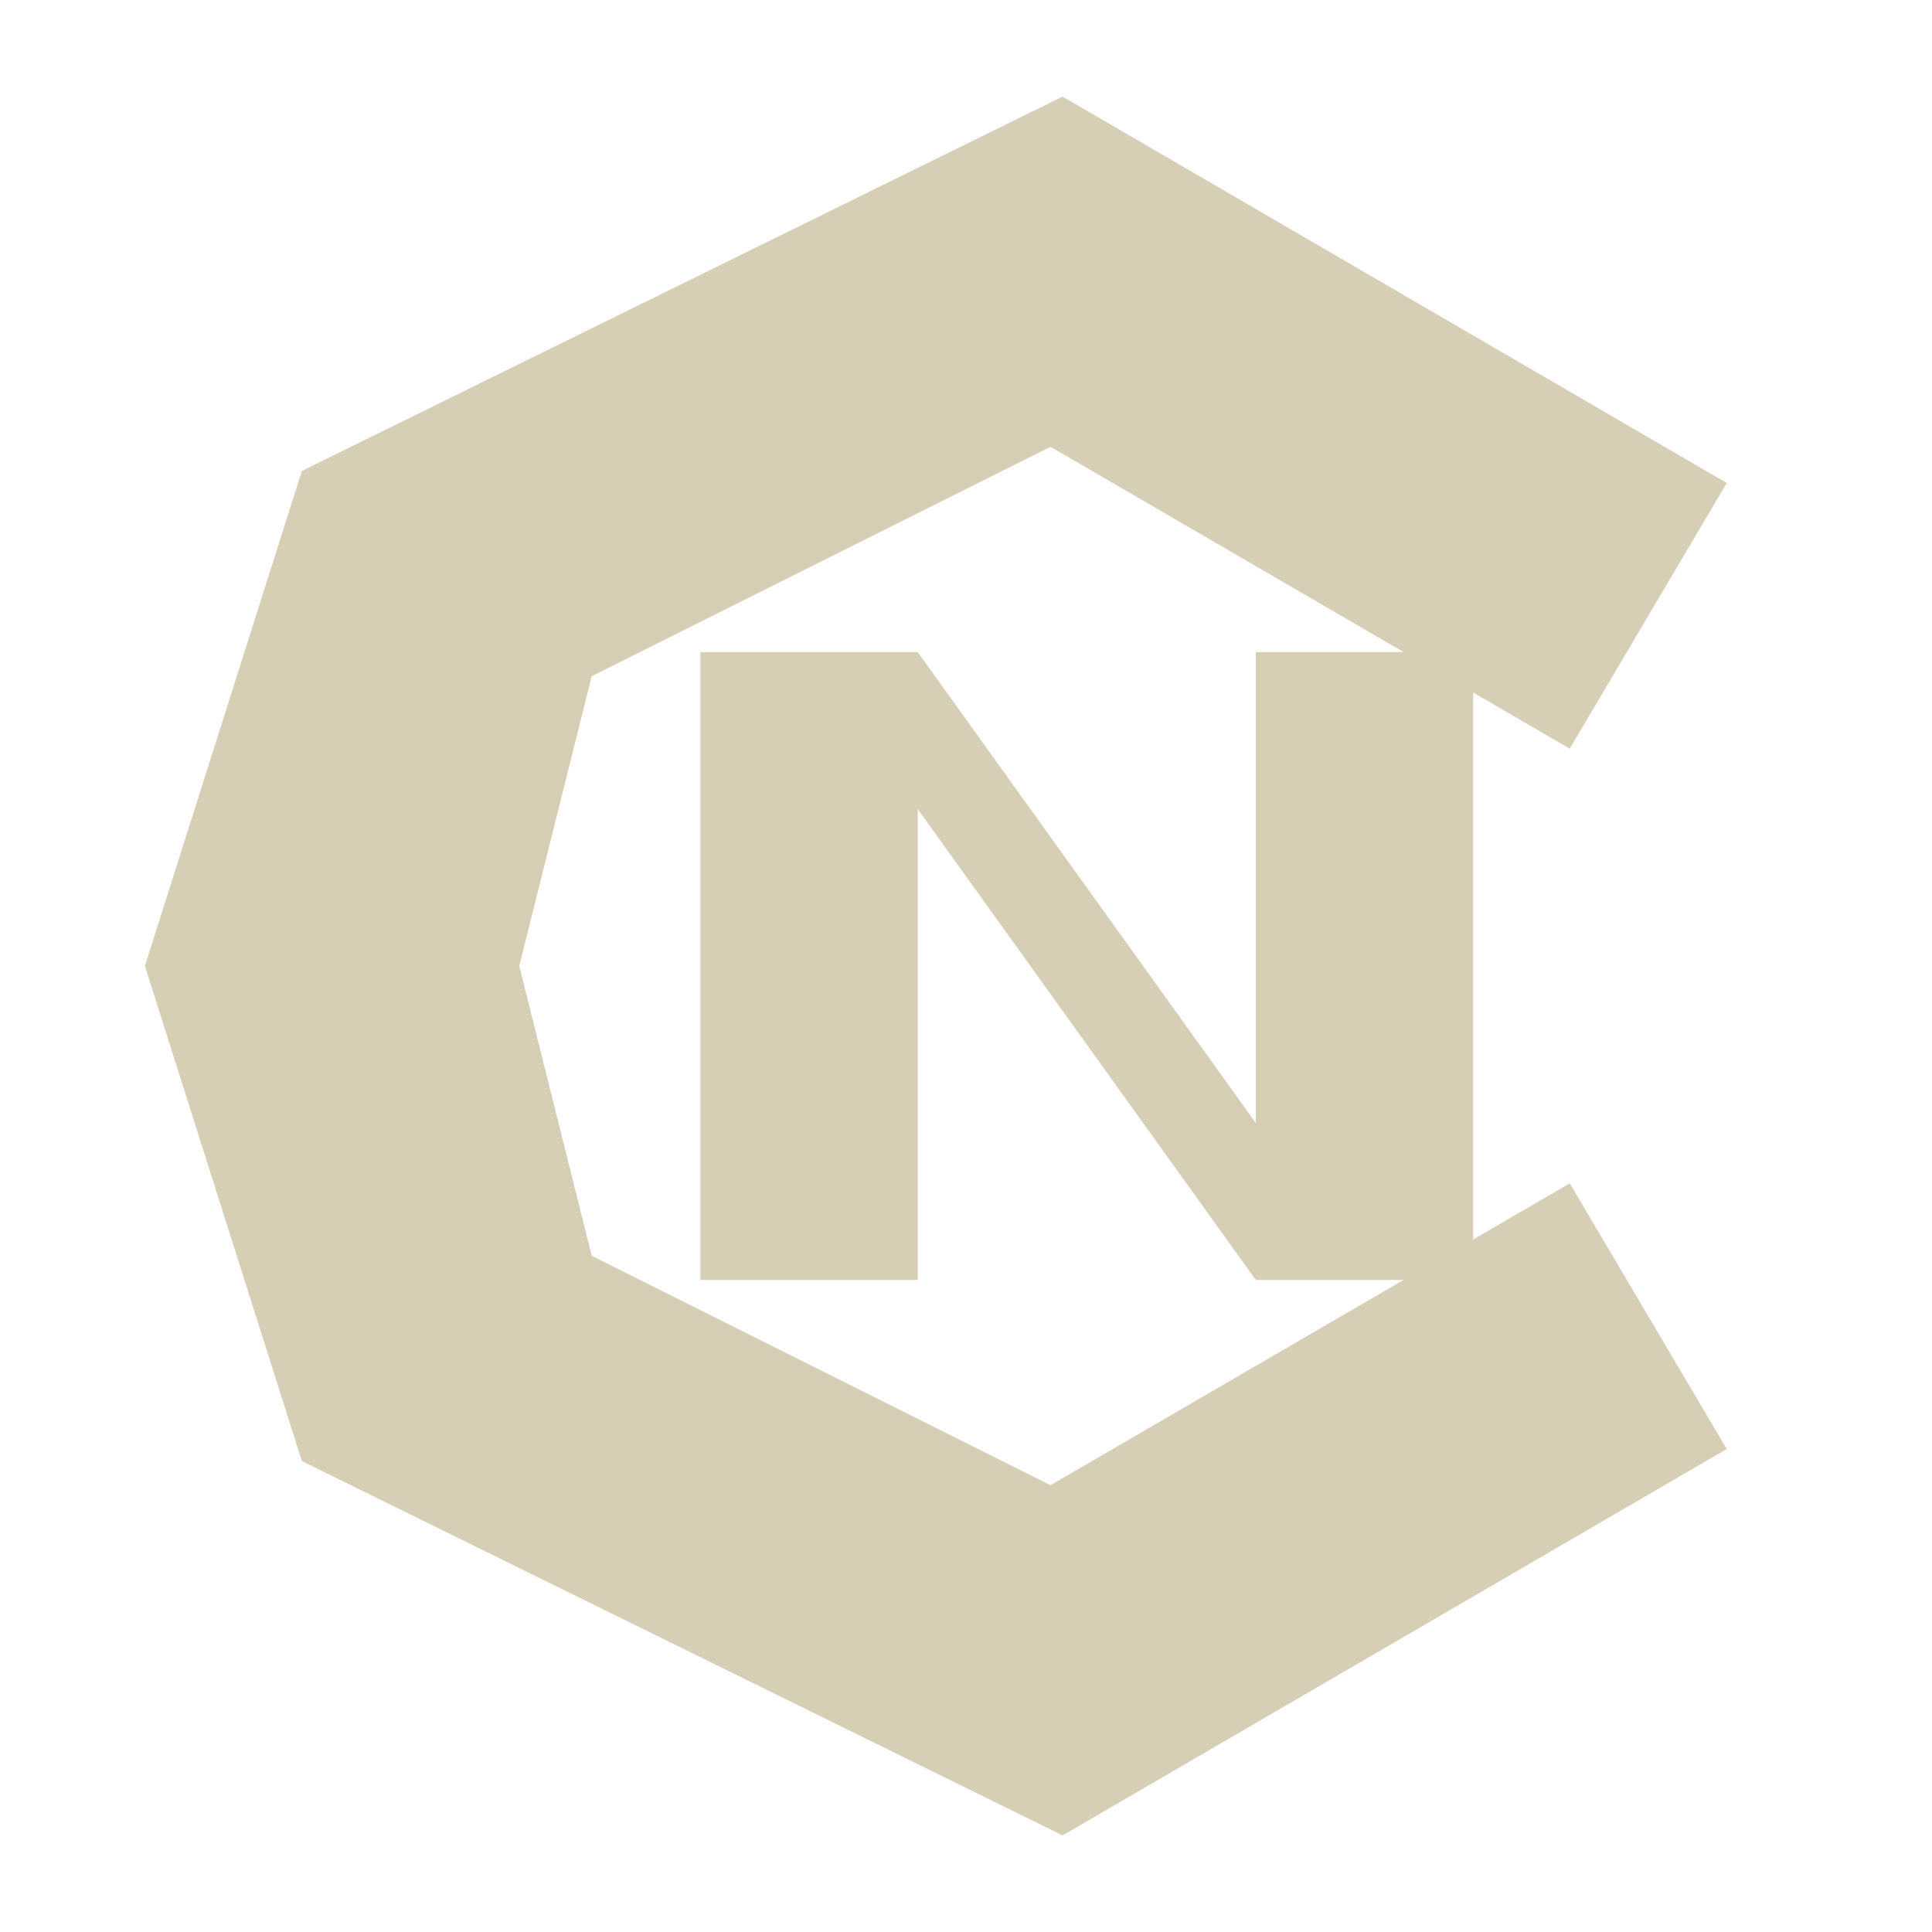
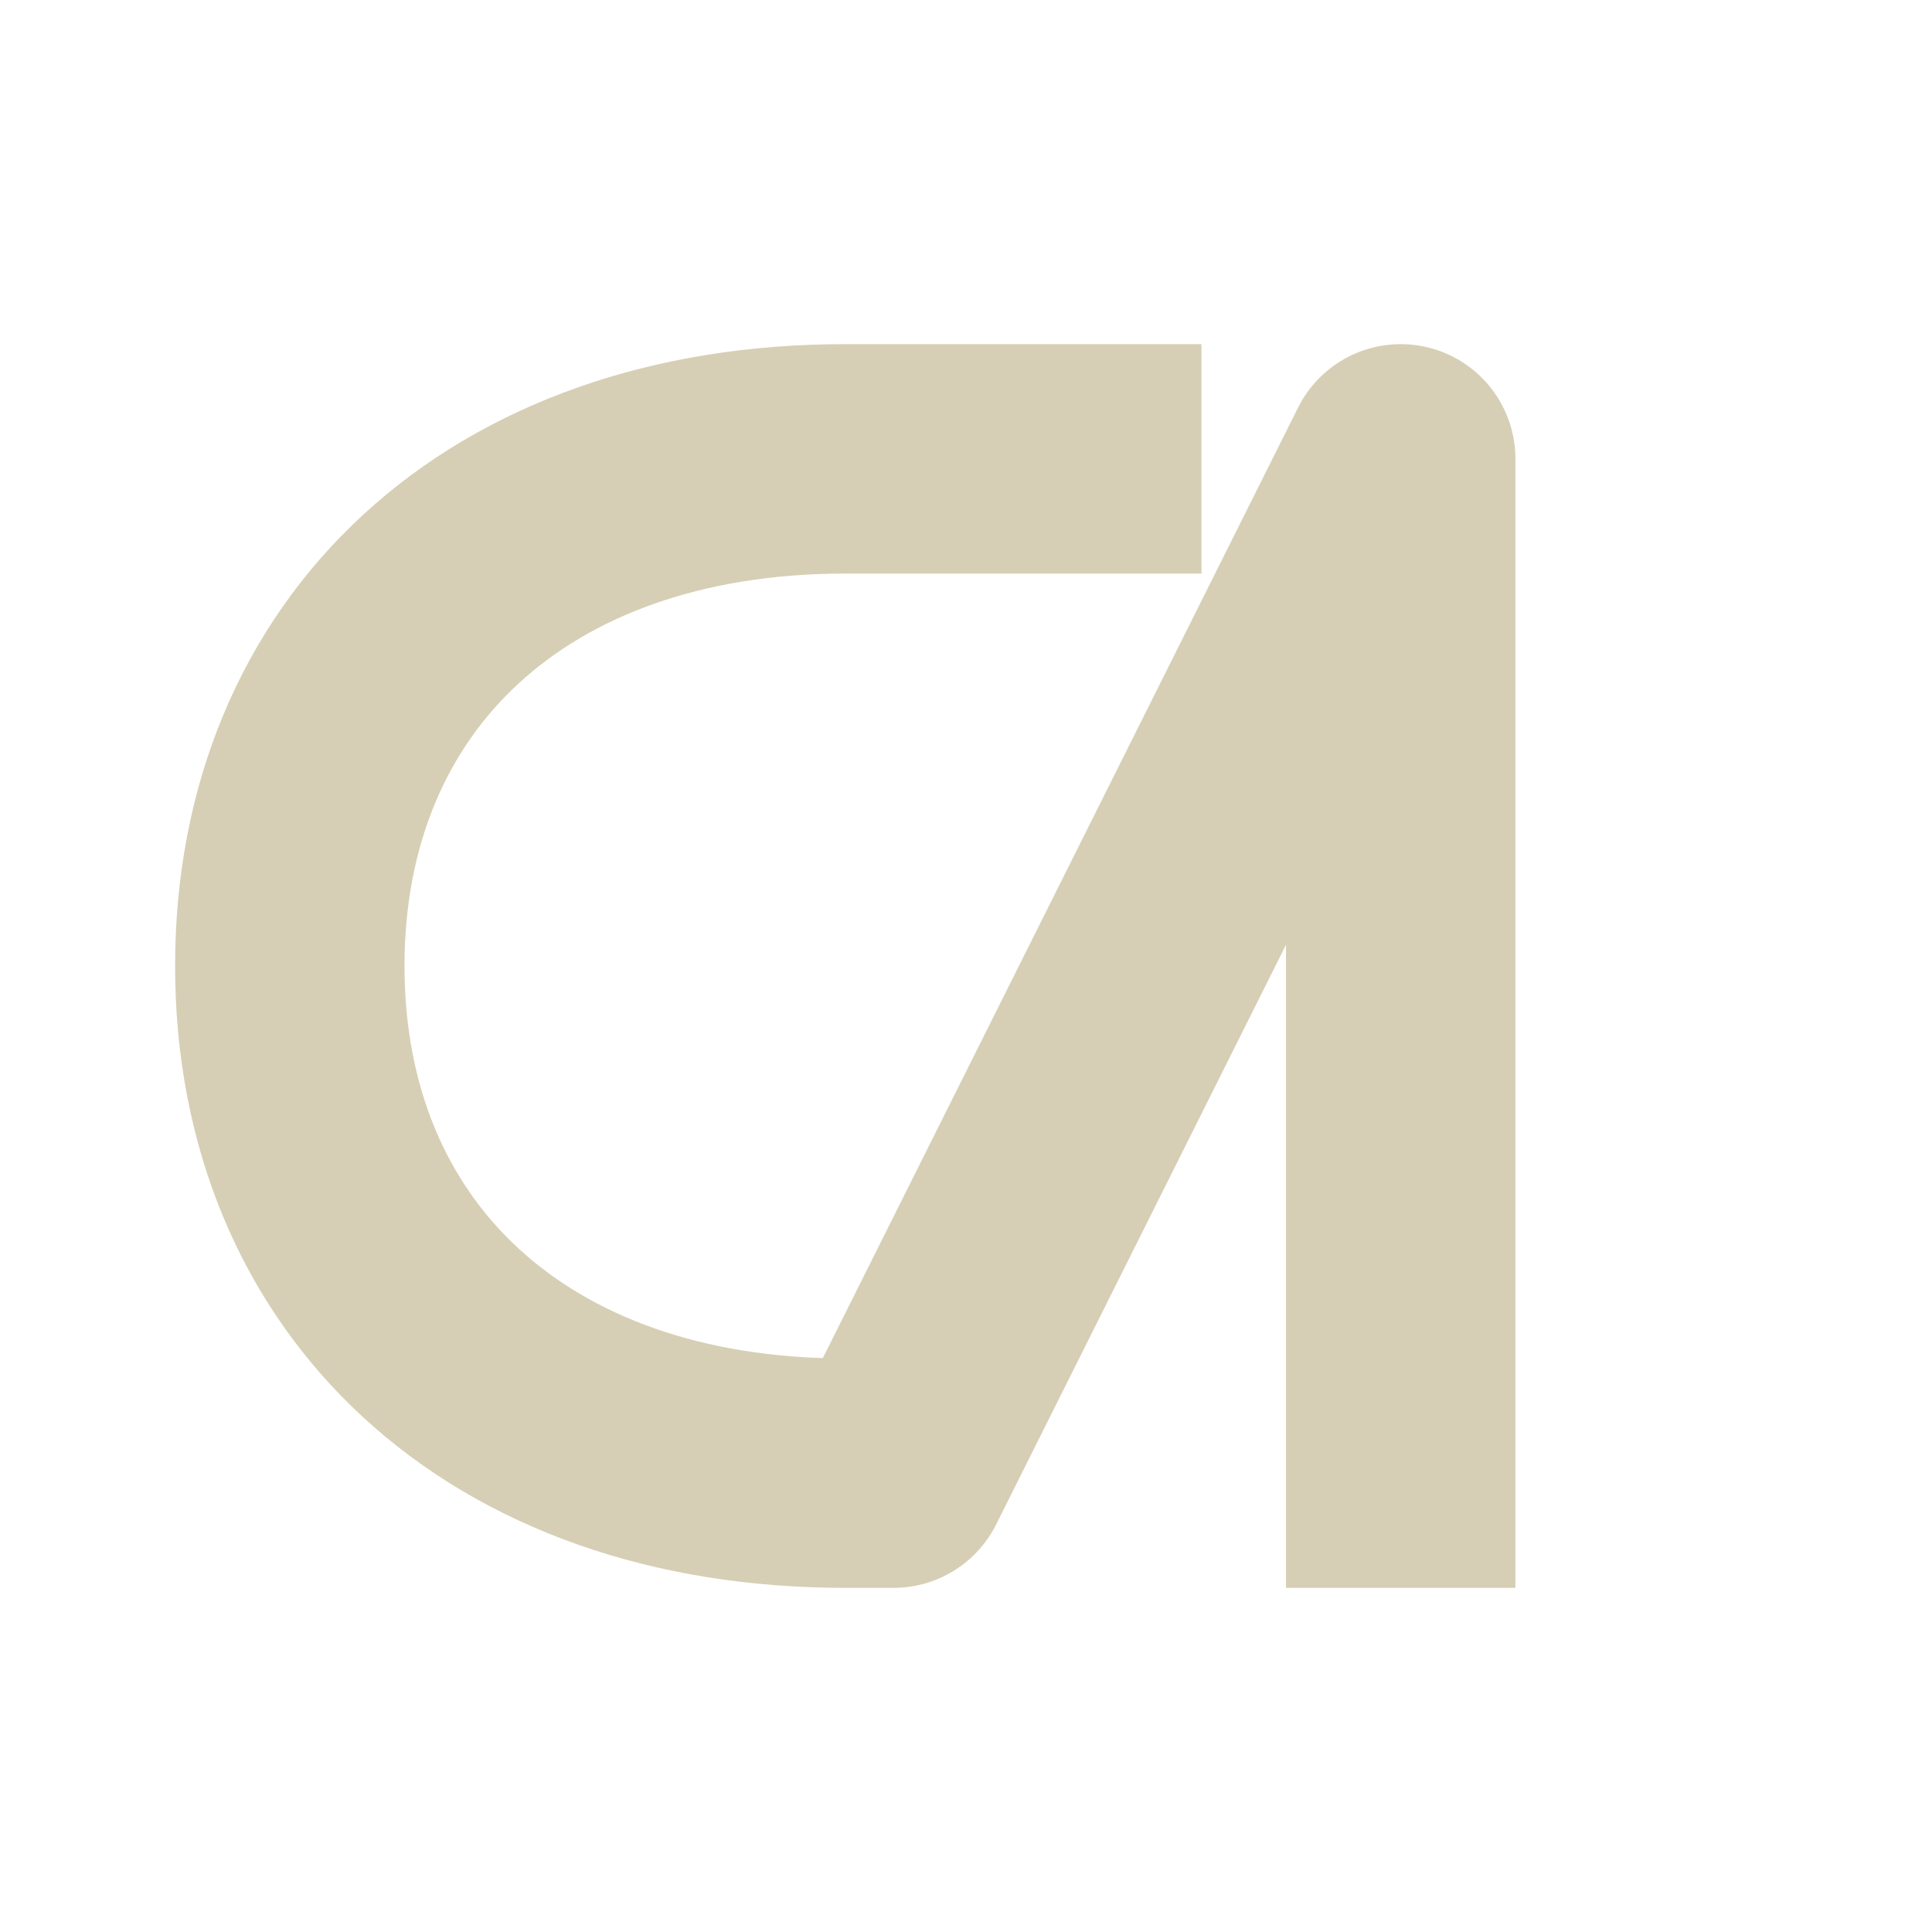
<svg xmlns="http://www.w3.org/2000/svg" viewBox="0 0 160 160" role="img" aria-labelledby="title">
-   <g fill="#D6CFB5">
-     <path d="M143 40 88 8 25 39 12 80l13 41 63 31 55-32-13-22-43 25-38-19-6-24 6-24 38-19 43 25Z" />
-     <path d="M58 106V54h18l28 39V54h18v52h-18L76 67v39Z" />
-   </g>
+   <path d="M90 38H70C42 38 24 55 24 80s18 42 46 42h4l42-84v84" fill="none" stroke="#D6CFB5" stroke-width="19" stroke-linecap="square" stroke-linejoin="round" />
</svg>
